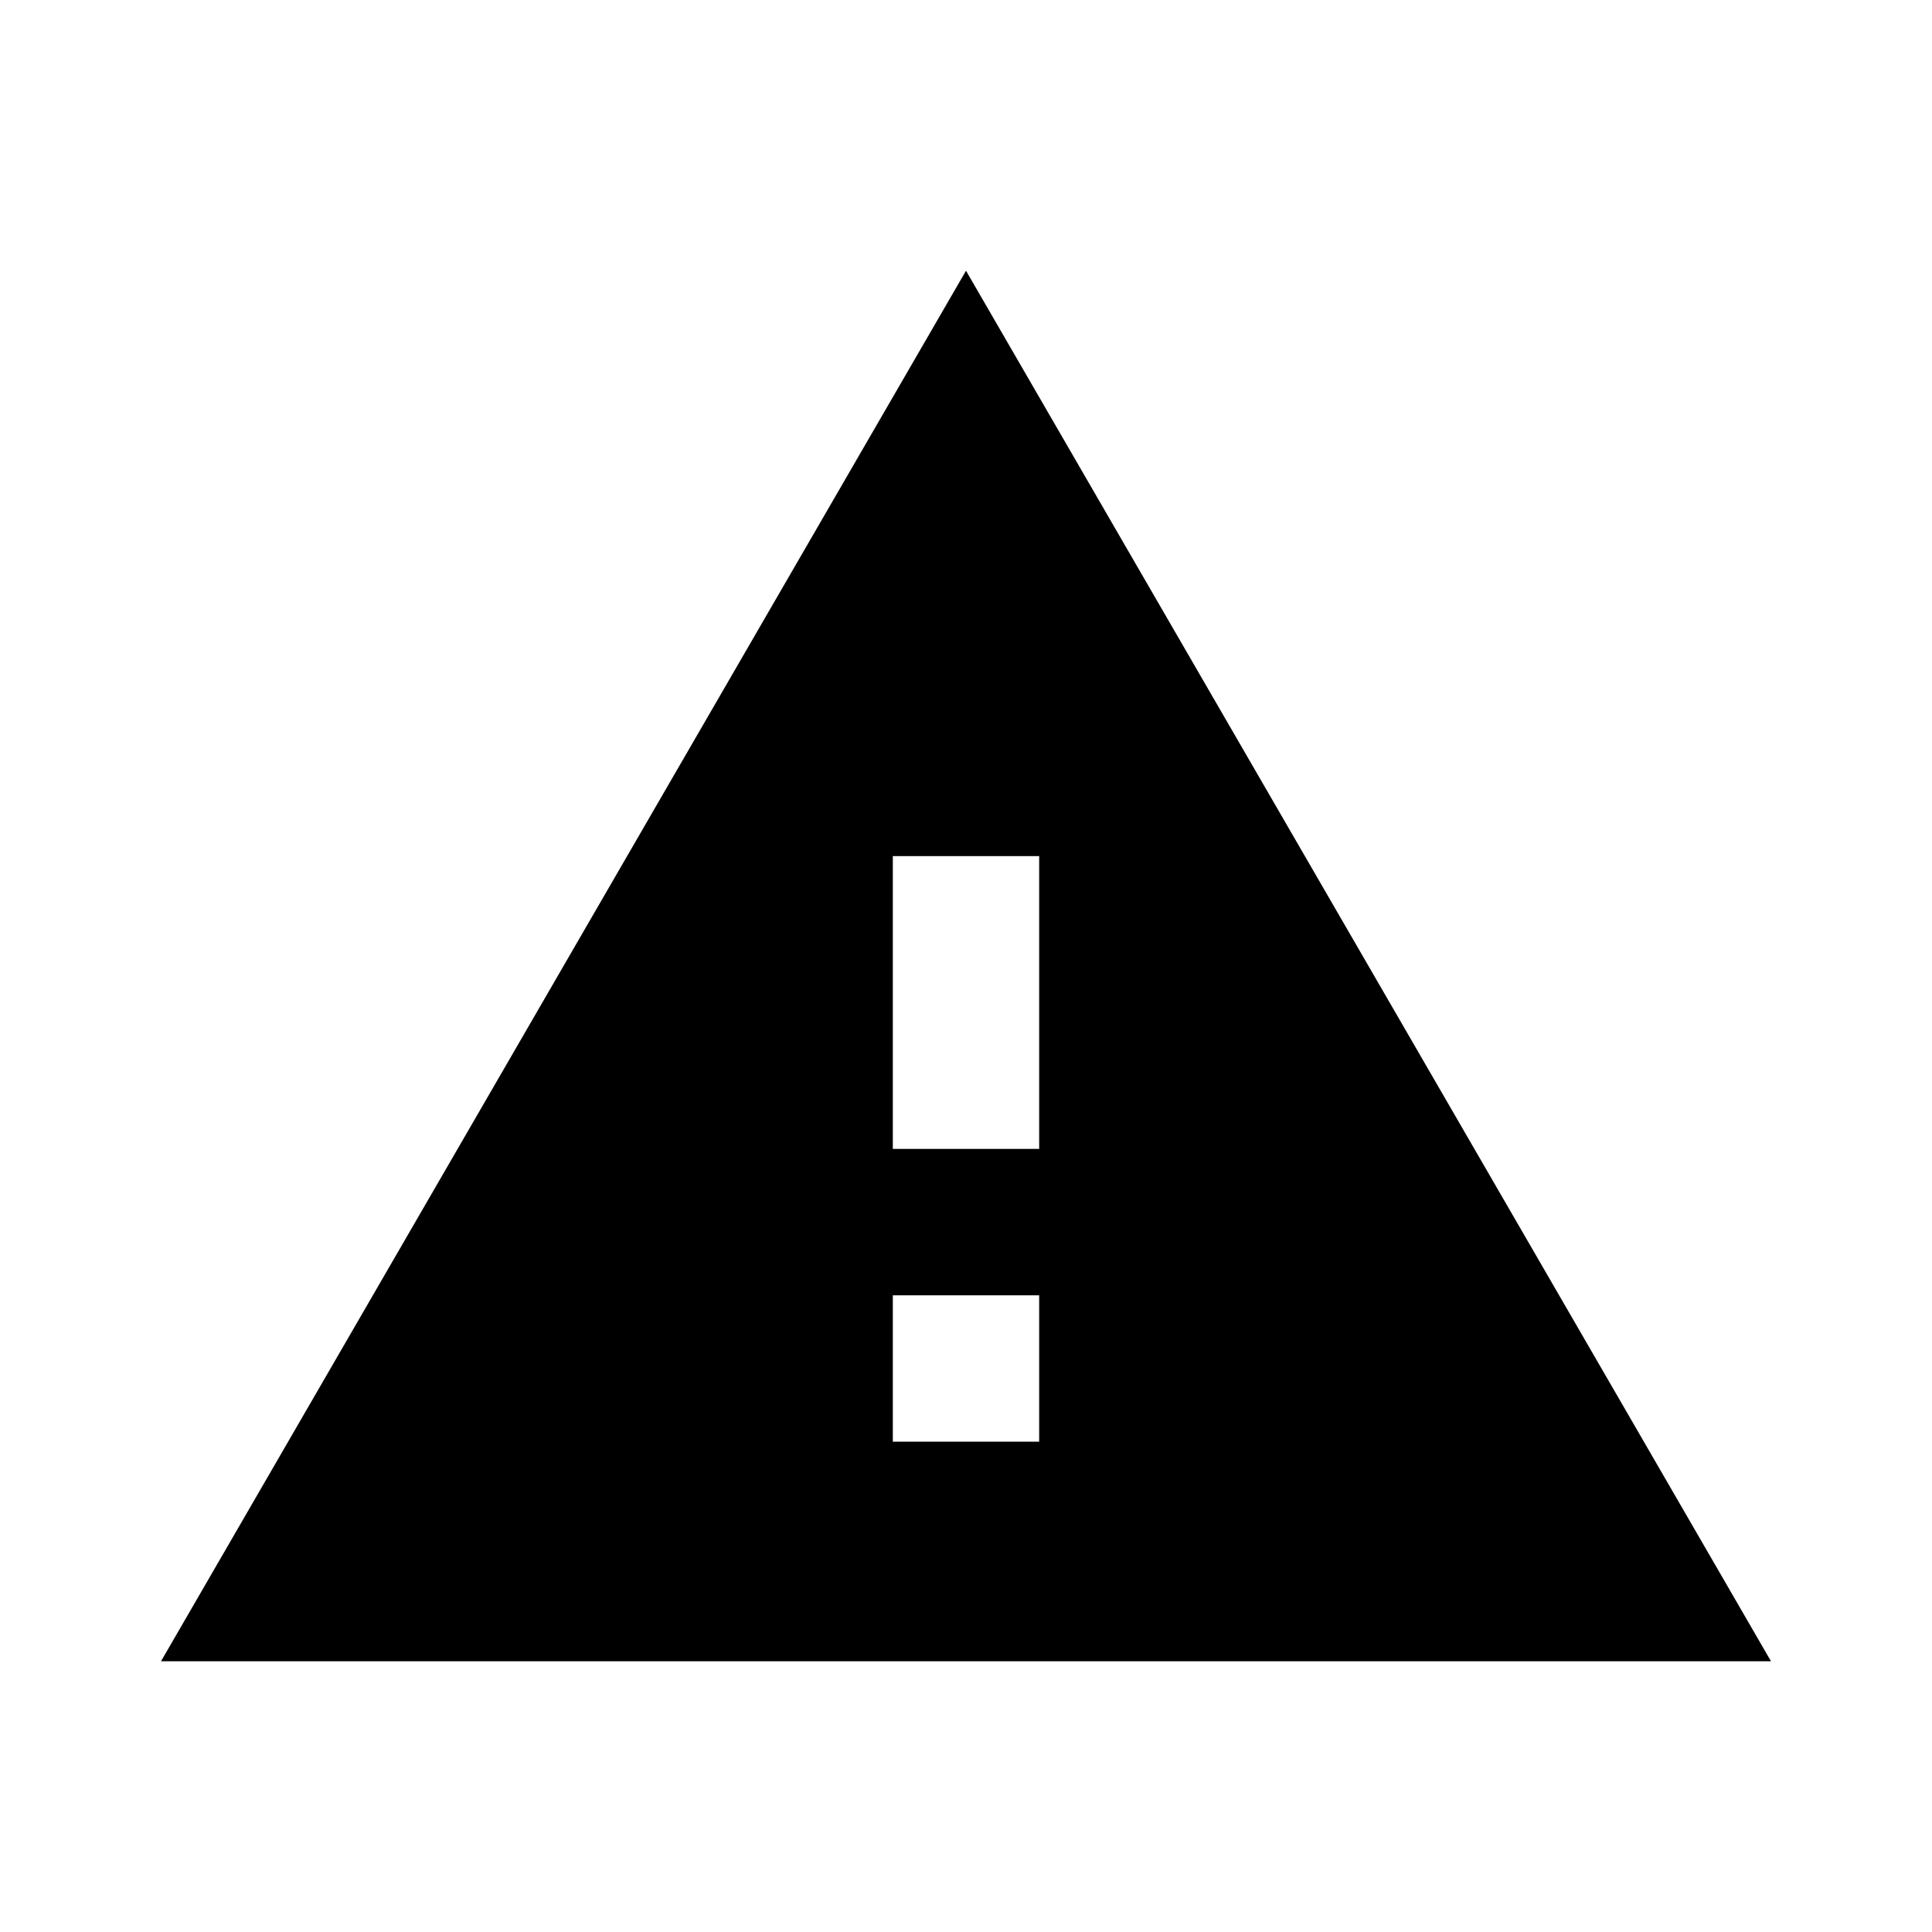
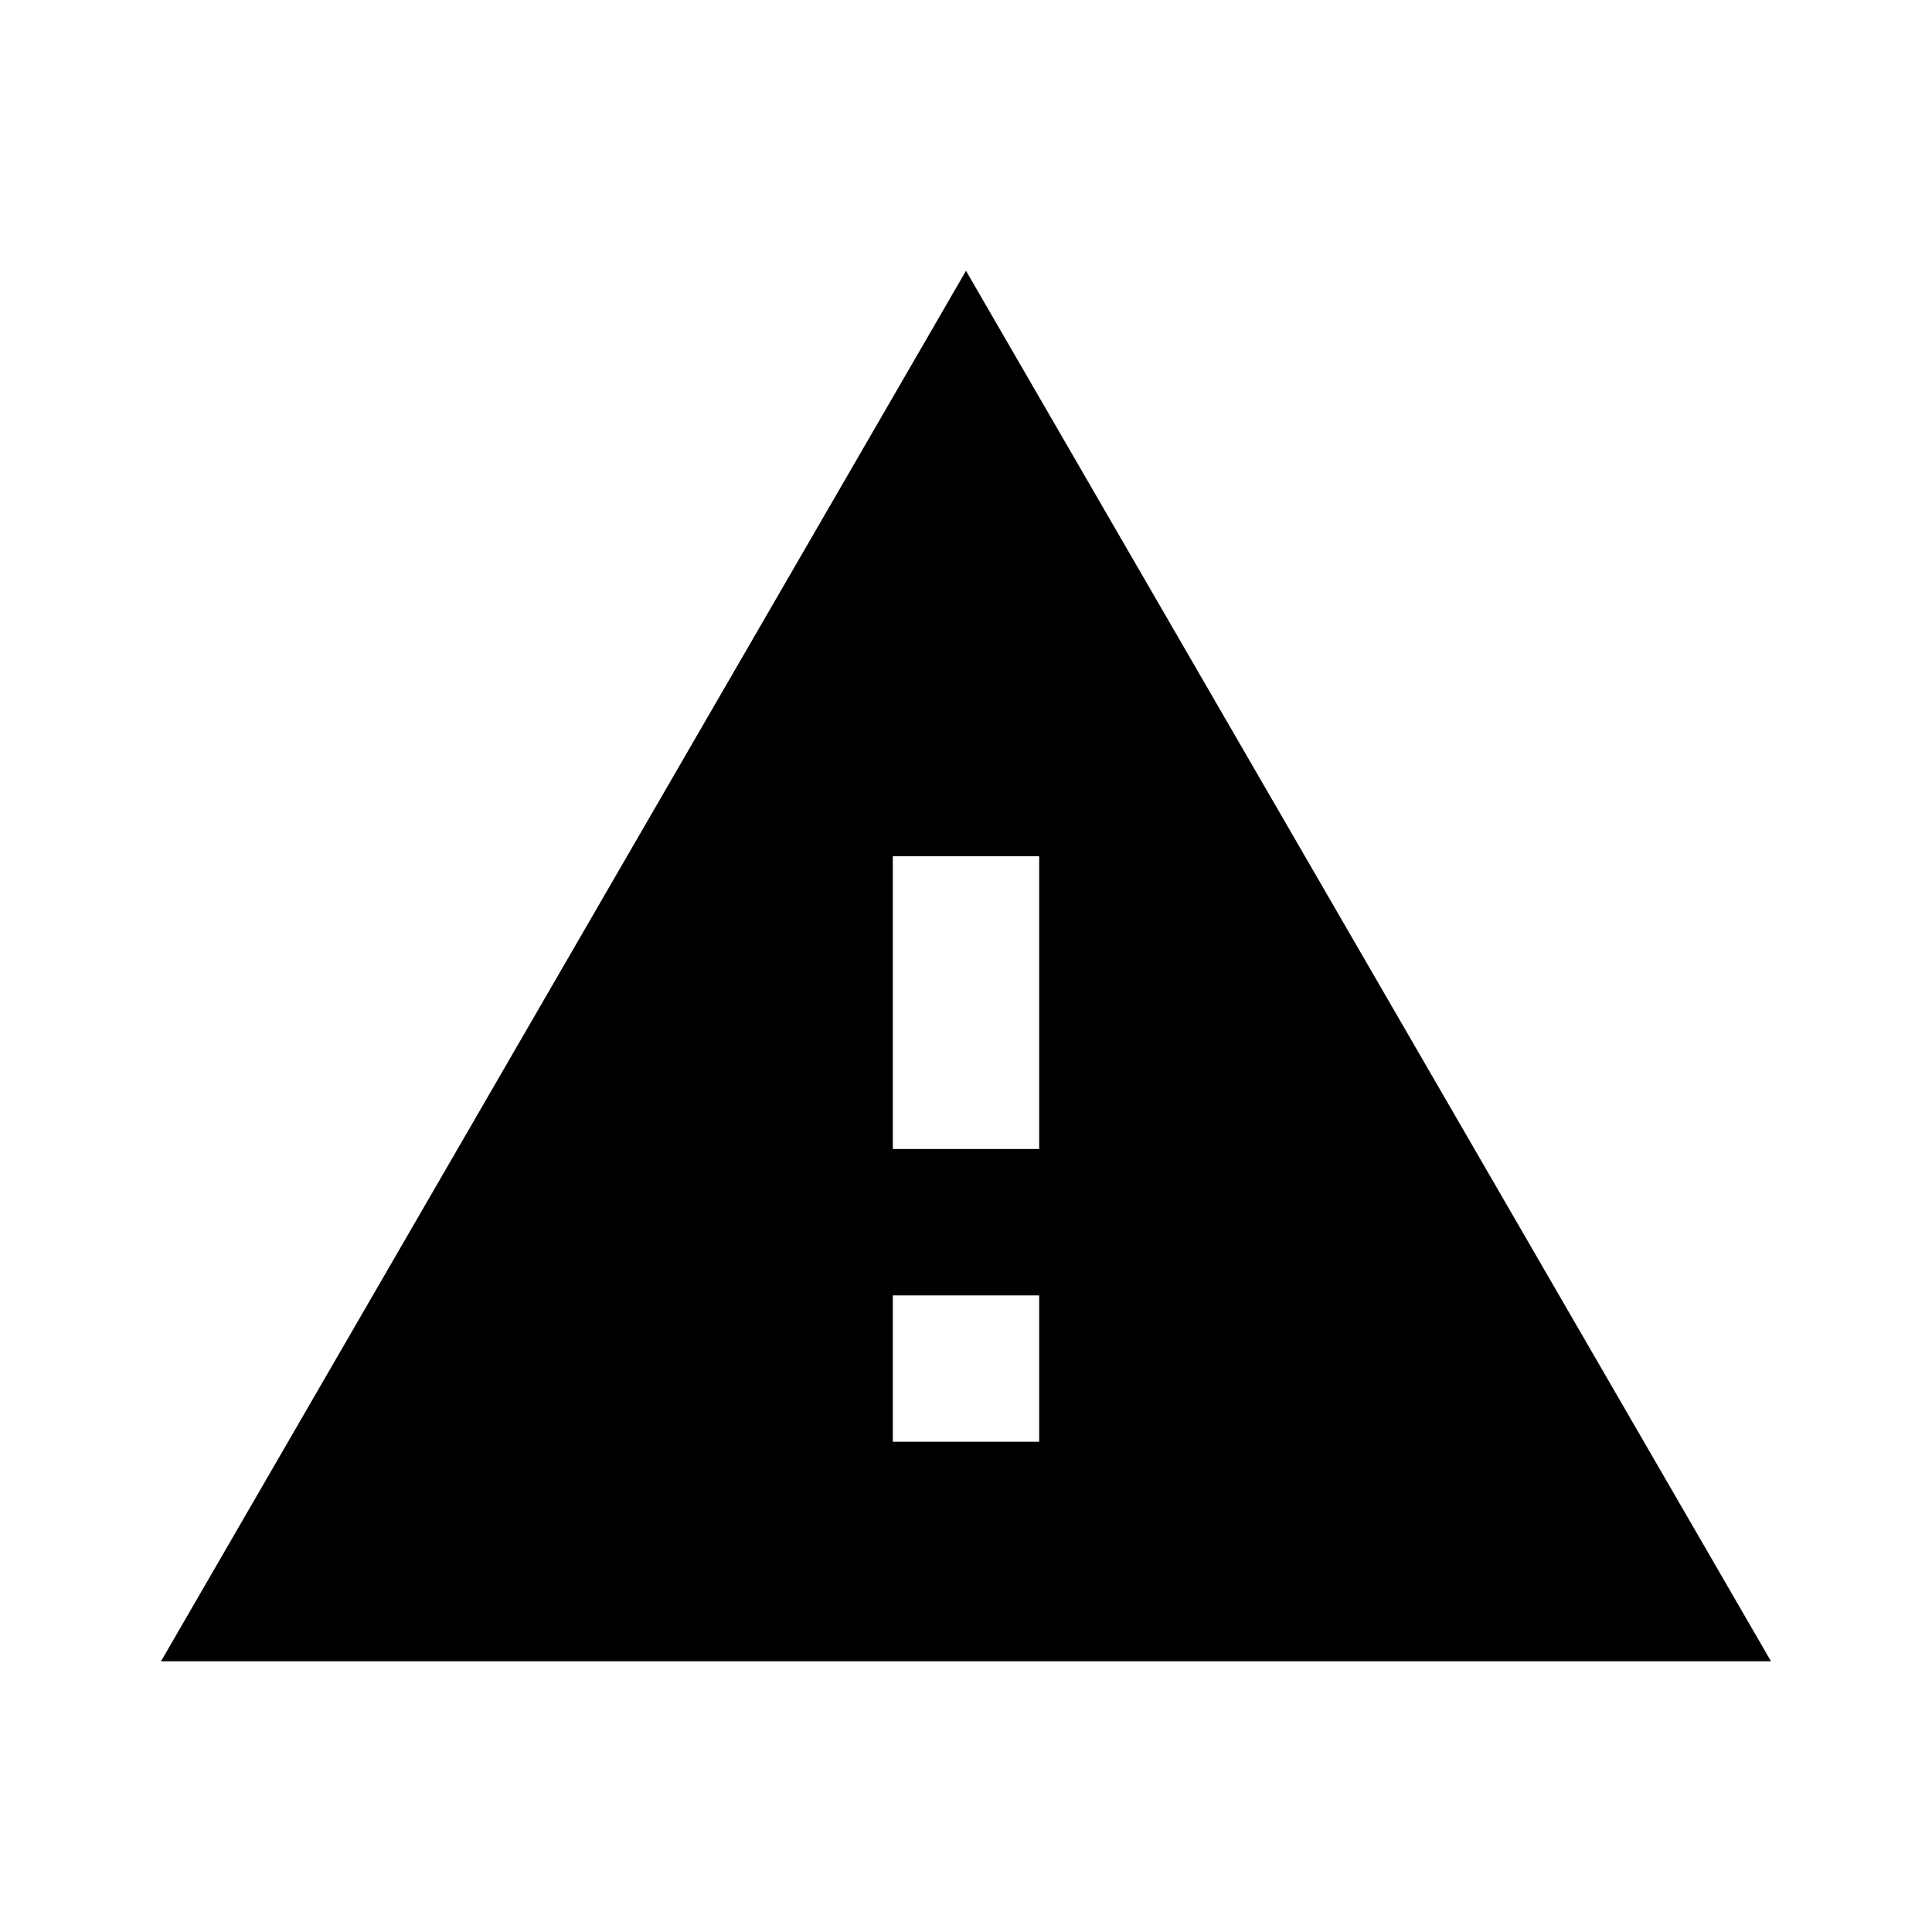
- <svg xmlns="http://www.w3.org/2000/svg" version="1.1" id="icon_warning" x="0px" y="0px" width="24px" height="24px" viewBox="0 0 24 24" enable-background="new 0 0 24 24" xml:space="preserve">
-   <path d="M2,20.637h20L12,3.363L2,20.637z M12.909,17.909h-1.818v-1.818h1.818V17.909z M12.909,14.272h-1.818v-3.637h1.818V14.272z" />
+ <svg xmlns="http://www.w3.org/2000/svg" version="1.1" id="master" x="0px" y="0px" width="24px" height="24px" viewBox="0 0 24 24" enable-background="new 0 0 24 24" xml:space="preserve">
+   <path d="M2,20.637h20L12,3.364L2,20.637z M12.909,17.91h-1.818v-1.818h1.818V17.91z M12.909,14.273h-1.818v-3.637h1.818V14.273z" />
</svg>
